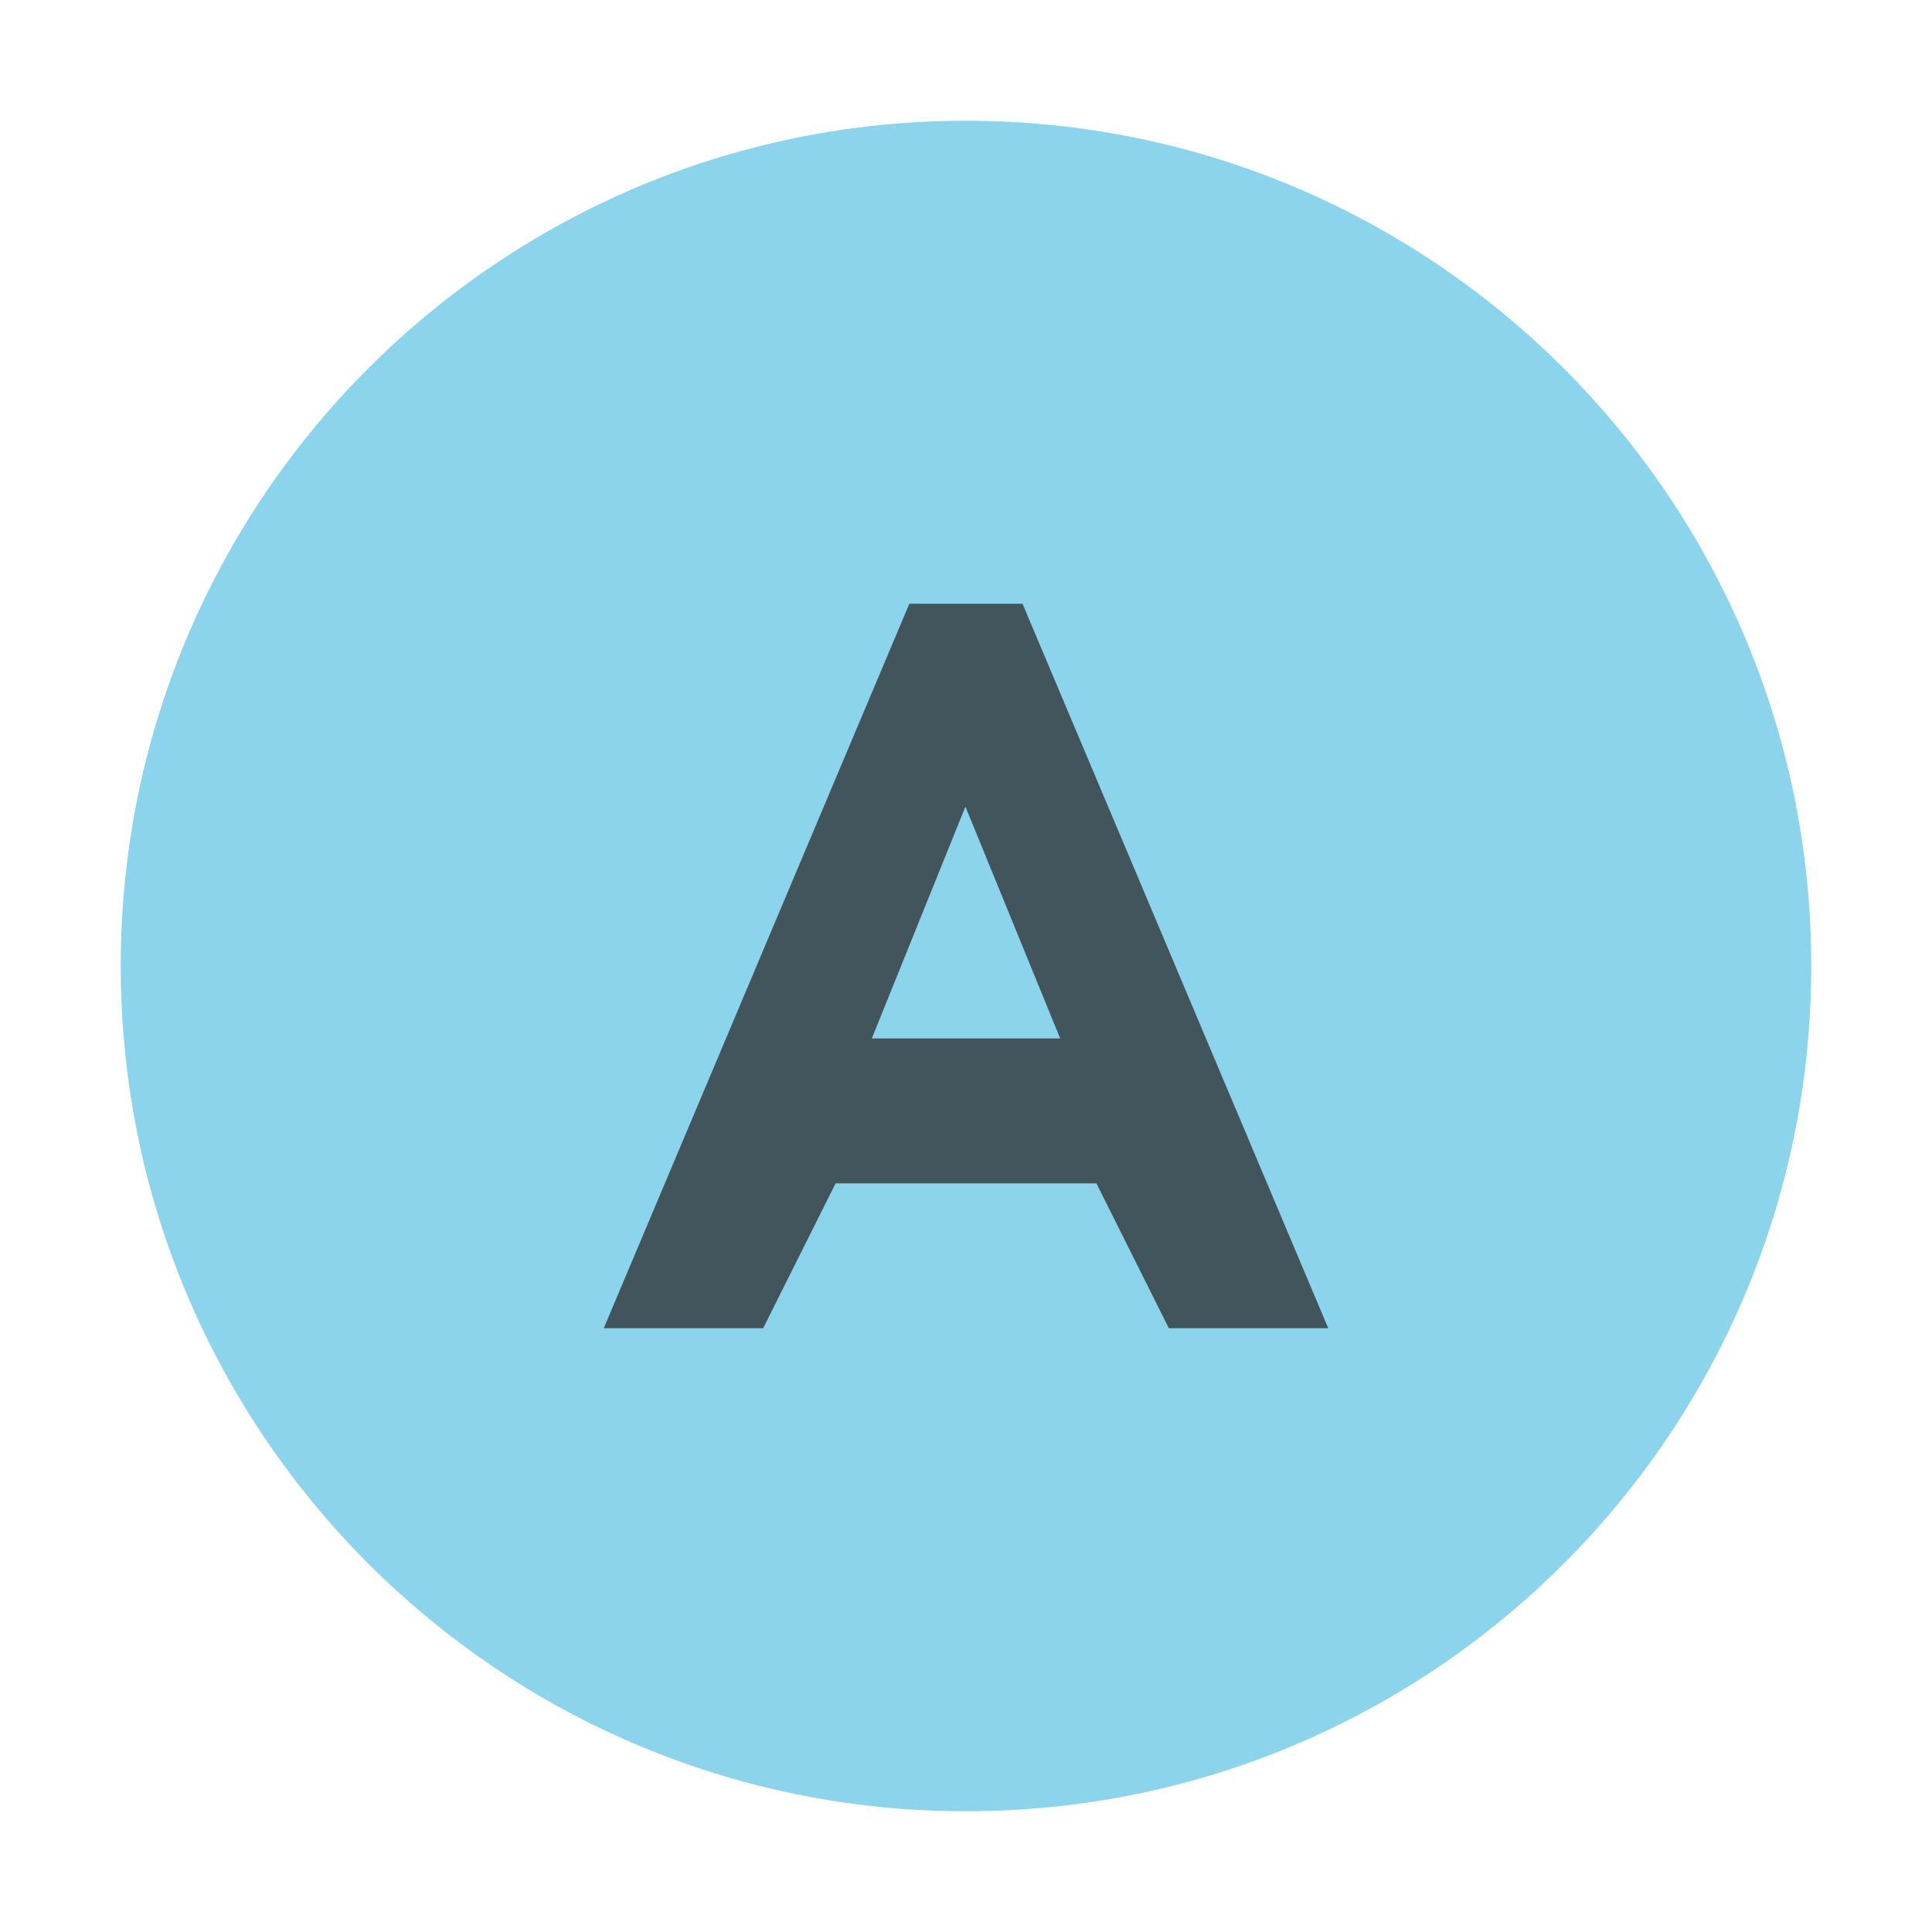
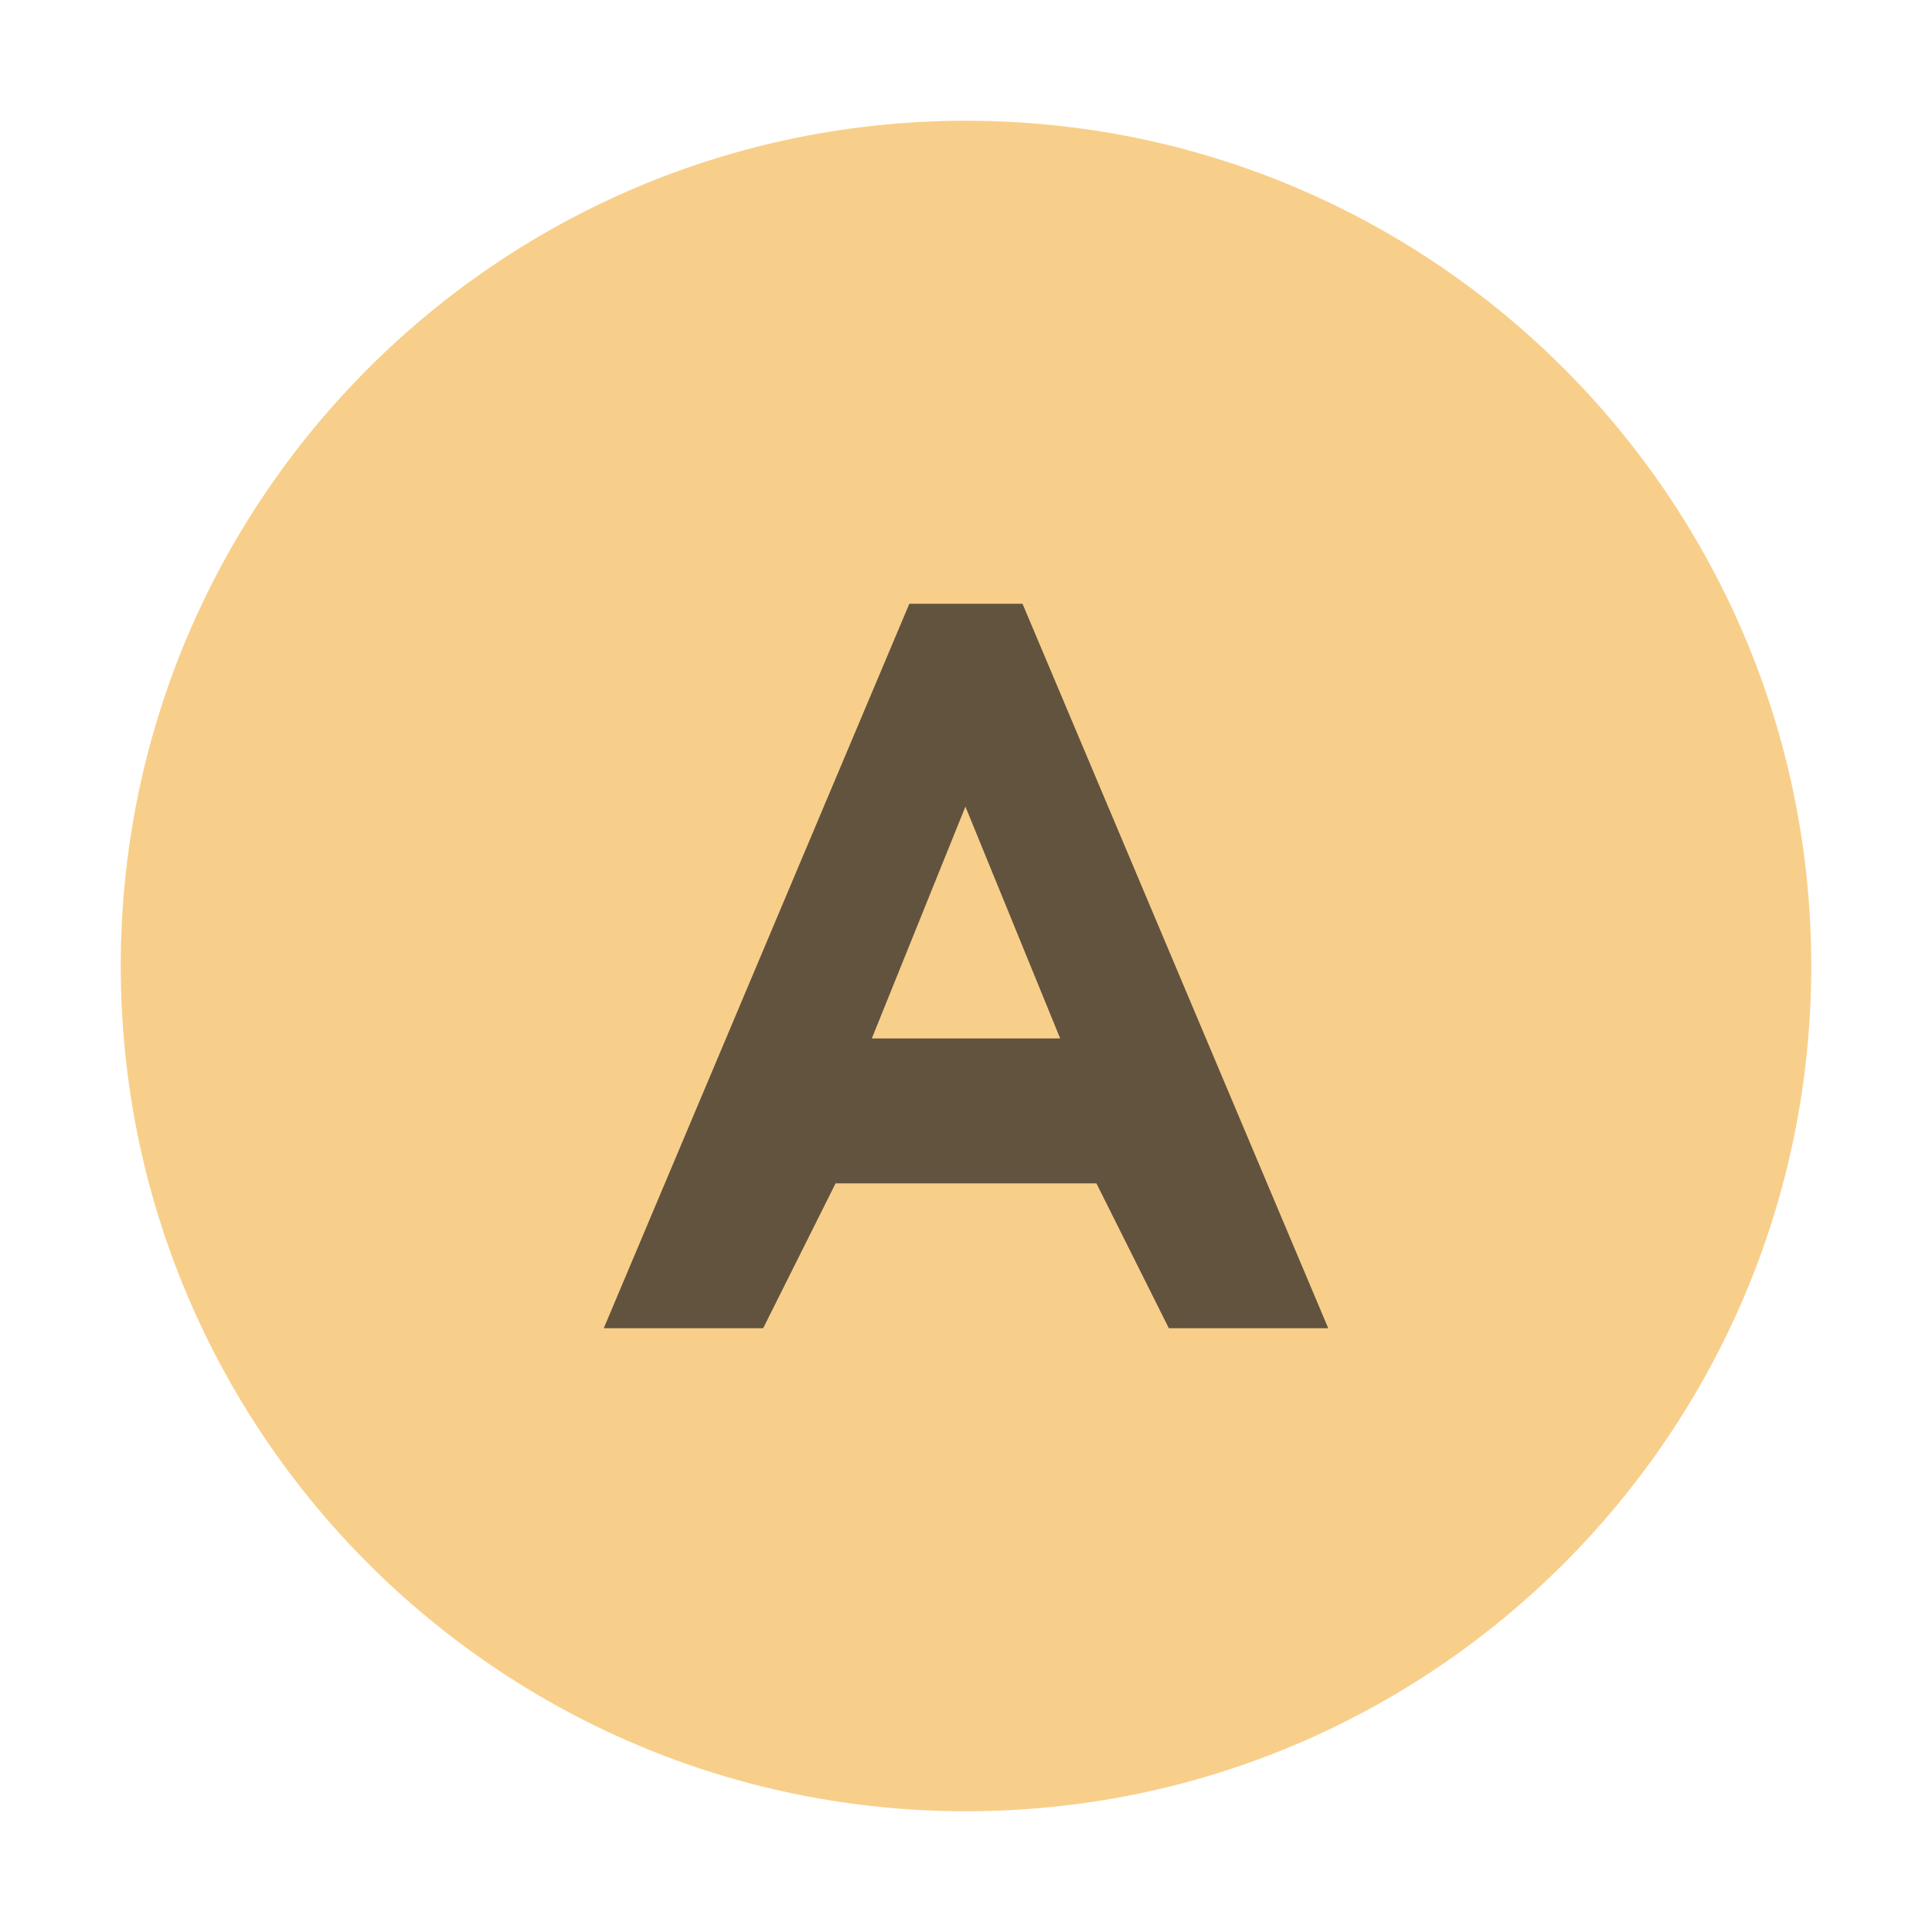
<svg xmlns="http://www.w3.org/2000/svg" width="16" height="16" viewBox="0 0 16 16">
  <g fill="none" fill-rule="evenodd">
-     <path fill="#40B6E0" fill-opacity=".6" d="M15,8 C15,11.866 11.866,15 8,15 C4.134,15 1,11.866 1,8 C1,4.134 4.134,1 8,1 C11.866,1 15,4.134 15,8" />
+     <path fill="#F4AF3D" fill-opacity=".6" d="M15,8 C15,11.866 11.866,15 8,15 C4.134,15 1,11.866 1,8 C1,4.134 4.134,1 8,1 C11.866,1 15,4.134 15,8" />
    <path fill="#231F20" fill-opacity=".7" d="M3.15,3 L2.496,1.4 L1.85,3 L3.15,3 Z M2.109,0 L2.89,0 L5,5 L3.9,5 L3.4,4 L1.6,4 L1.1,5 L0,5 L2.109,0 Z" transform="translate(5 5) scale(1.2)" />
  </g>
</svg>
